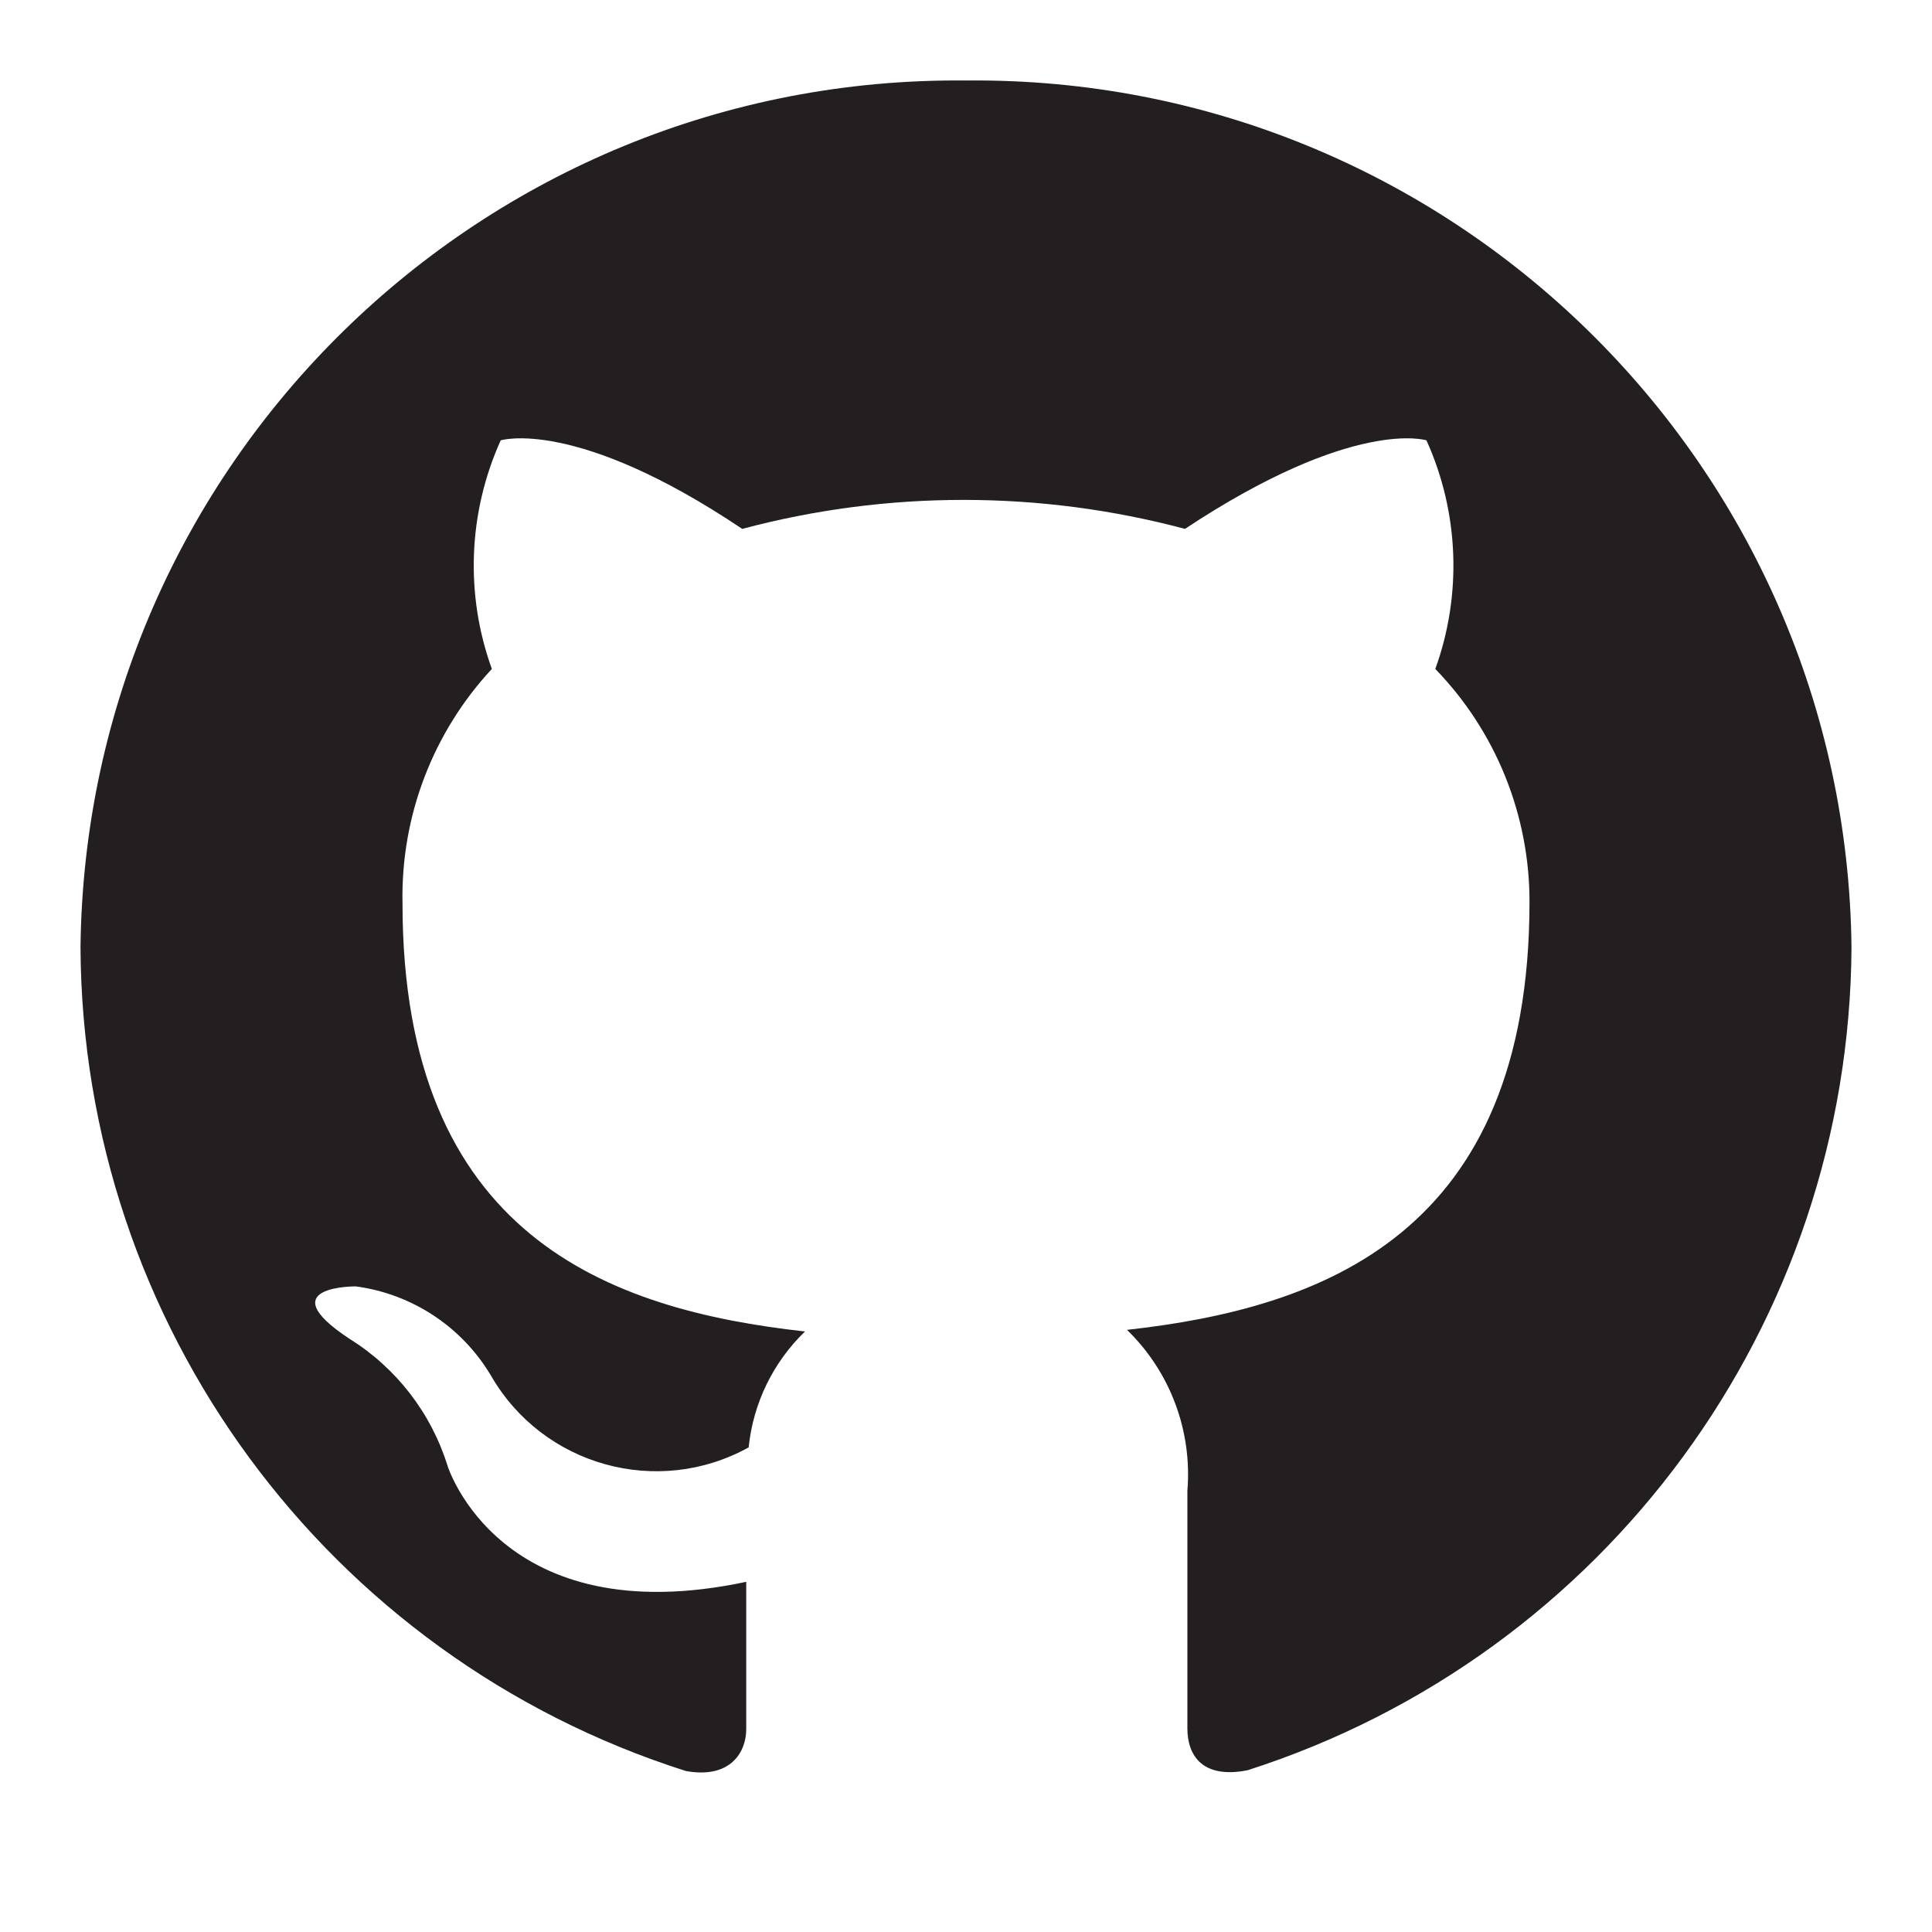
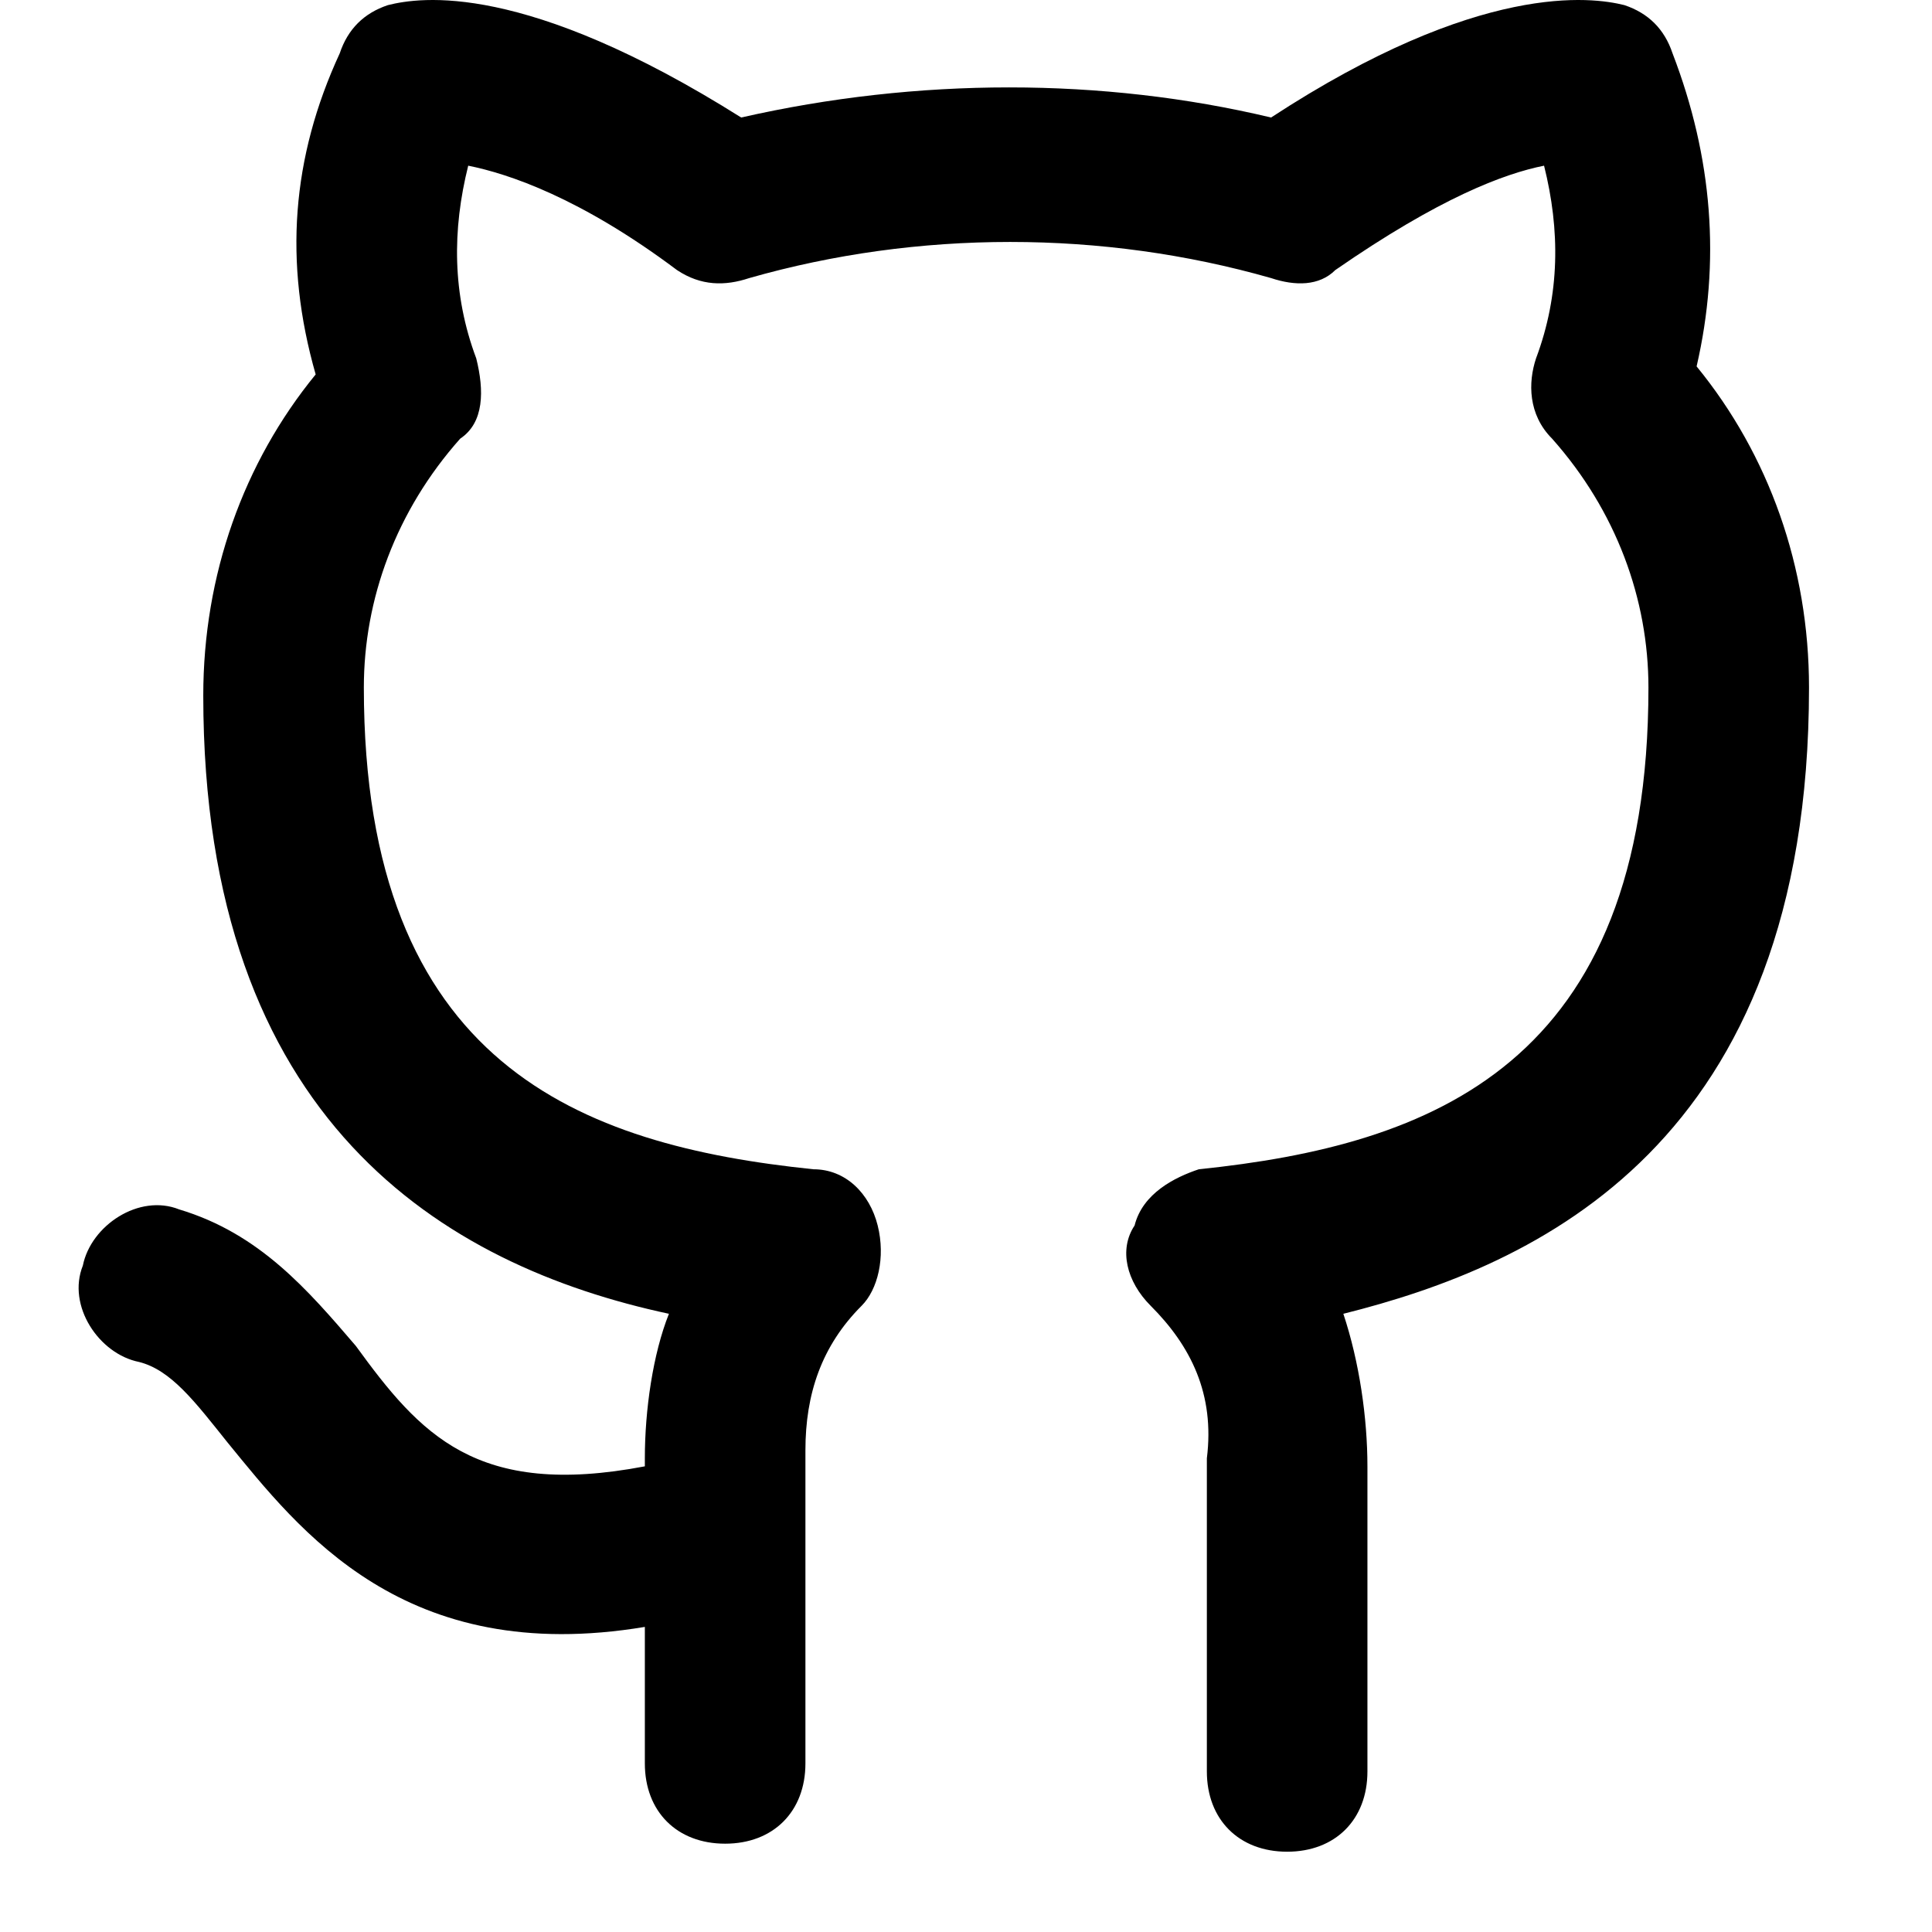
- <svg xmlns="http://www.w3.org/2000/svg" t="1762689475428" class="icon" viewBox="0 0 1024 1024" version="1.1" p-id="1541" width="200" height="200">
-   <path d="M512 42.667A464.64 464.64 0 0 0 42.667 502.187 460.373 460.373 0 0 0 363.52 938.667c23.467 4.267 32-9.813 32-22.187v-78.08c-130.56 27.733-158.293-61.44-158.293-61.44a122.027 122.027 0 0 0-52.053-67.413c-42.667-28.16 3.413-27.733 3.413-27.733a98.56 98.56 0 0 1 71.68 47.36 101.12 101.12 0 0 0 136.533 37.973 99.413 99.413 0 0 1 29.867-61.44c-104.107-11.52-213.333-50.773-213.333-226.987a177.067 177.067 0 0 1 47.36-124.16 161.28 161.28 0 0 1 4.693-121.173s39.68-12.373 128 46.933a455.68 455.68 0 0 1 234.667 0c89.6-59.307 128-46.933 128-46.933a161.28 161.28 0 0 1 4.693 121.173A177.067 177.067 0 0 1 810.667 477.867c0 176.64-110.08 215.467-213.333 226.987a106.667 106.667 0 0 1 32 85.333v125.867c0 14.933 8.533 26.88 32 22.187A460.8 460.8 0 0 0 981.333 502.187 464.64 464.64 0 0 0 512 42.667" fill="#231F20" p-id="1542" />
+ <svg xmlns="http://www.w3.org/2000/svg" t="1778160272176" class="icon" viewBox="0 0 1024 1024" version="1.1" p-id="4372" width="200" height="200">
+   <path d="M682.215 981.446c-25.532 0-42.554-17.022-42.554-42.554v-165.96c4.255-34.043-8.511-59.575-29.788-80.852-12.766-12.766-17.022-29.788-8.511-42.554 4.255-17.022 21.277-25.532 34.043-29.788 123.406-12.766 238.302-55.32 238.302-255.323 0-46.809-17.022-93.618-51.065-131.917-12.766-12.766-12.766-29.788-8.511-42.554 12.766-34.043 12.766-68.086 4.255-102.129-21.277 4.255-55.32 17.022-110.64 55.32-8.511 8.511-21.277 8.511-34.043 4.255-89.363-25.532-187.237-25.532-276.6 0-12.766 4.255-25.532 4.255-38.298-4.255C307.741 104.837 269.443 92.07 248.166 87.815c-8.511 34.043-8.511 68.086 4.255 102.129 4.255 17.022 4.255 34.043-8.511 42.554-34.043 38.298-51.065 85.108-51.065 131.917 0 200.003 114.895 242.557 238.302 255.323 17.022 0 29.788 12.766 34.043 29.788 4.255 17.022 0 34.043-8.511 42.554-21.277 21.277-29.788 46.809-29.788 76.597v165.96c0 25.532-17.022 42.554-42.554 42.554s-42.554-17.022-42.554-42.554v-72.342c-127.662 21.277-182.982-51.065-221.28-97.874-17.022-21.277-29.788-38.298-46.809-42.554-21.277-4.255-38.298-29.788-29.788-51.065 4.255-21.277 29.788-38.298 51.065-29.788 42.554 12.766 68.086 42.554 93.618 72.342 34.043 46.809 63.831 80.852 153.194 63.831v-4.255c0-25.532 4.255-55.32 12.766-76.597-119.151-25.532-246.812-102.129-246.812-327.665 0-63.831 21.277-123.406 59.575-170.215-17.022-59.575-12.766-114.895 12.766-170.215 4.255-12.766 12.766-21.277 25.532-25.532 17.022-4.255 72.342-12.766 187.237 59.575 93.618-21.277 191.492-21.277 280.855 0 110.64-72.342 170.215-63.831 187.237-59.575 12.766 4.255 21.277 12.766 25.532 25.532 21.277 55.32 25.532 110.64 12.766 165.96 38.298 46.809 59.575 106.385 59.575 170.215 0 242.557-144.683 306.388-246.812 331.92 8.511 25.532 12.766 55.32 12.766 80.852V938.892c0 25.532-17.022 42.554-42.554 42.554z" p-id="4373" />
</svg>
